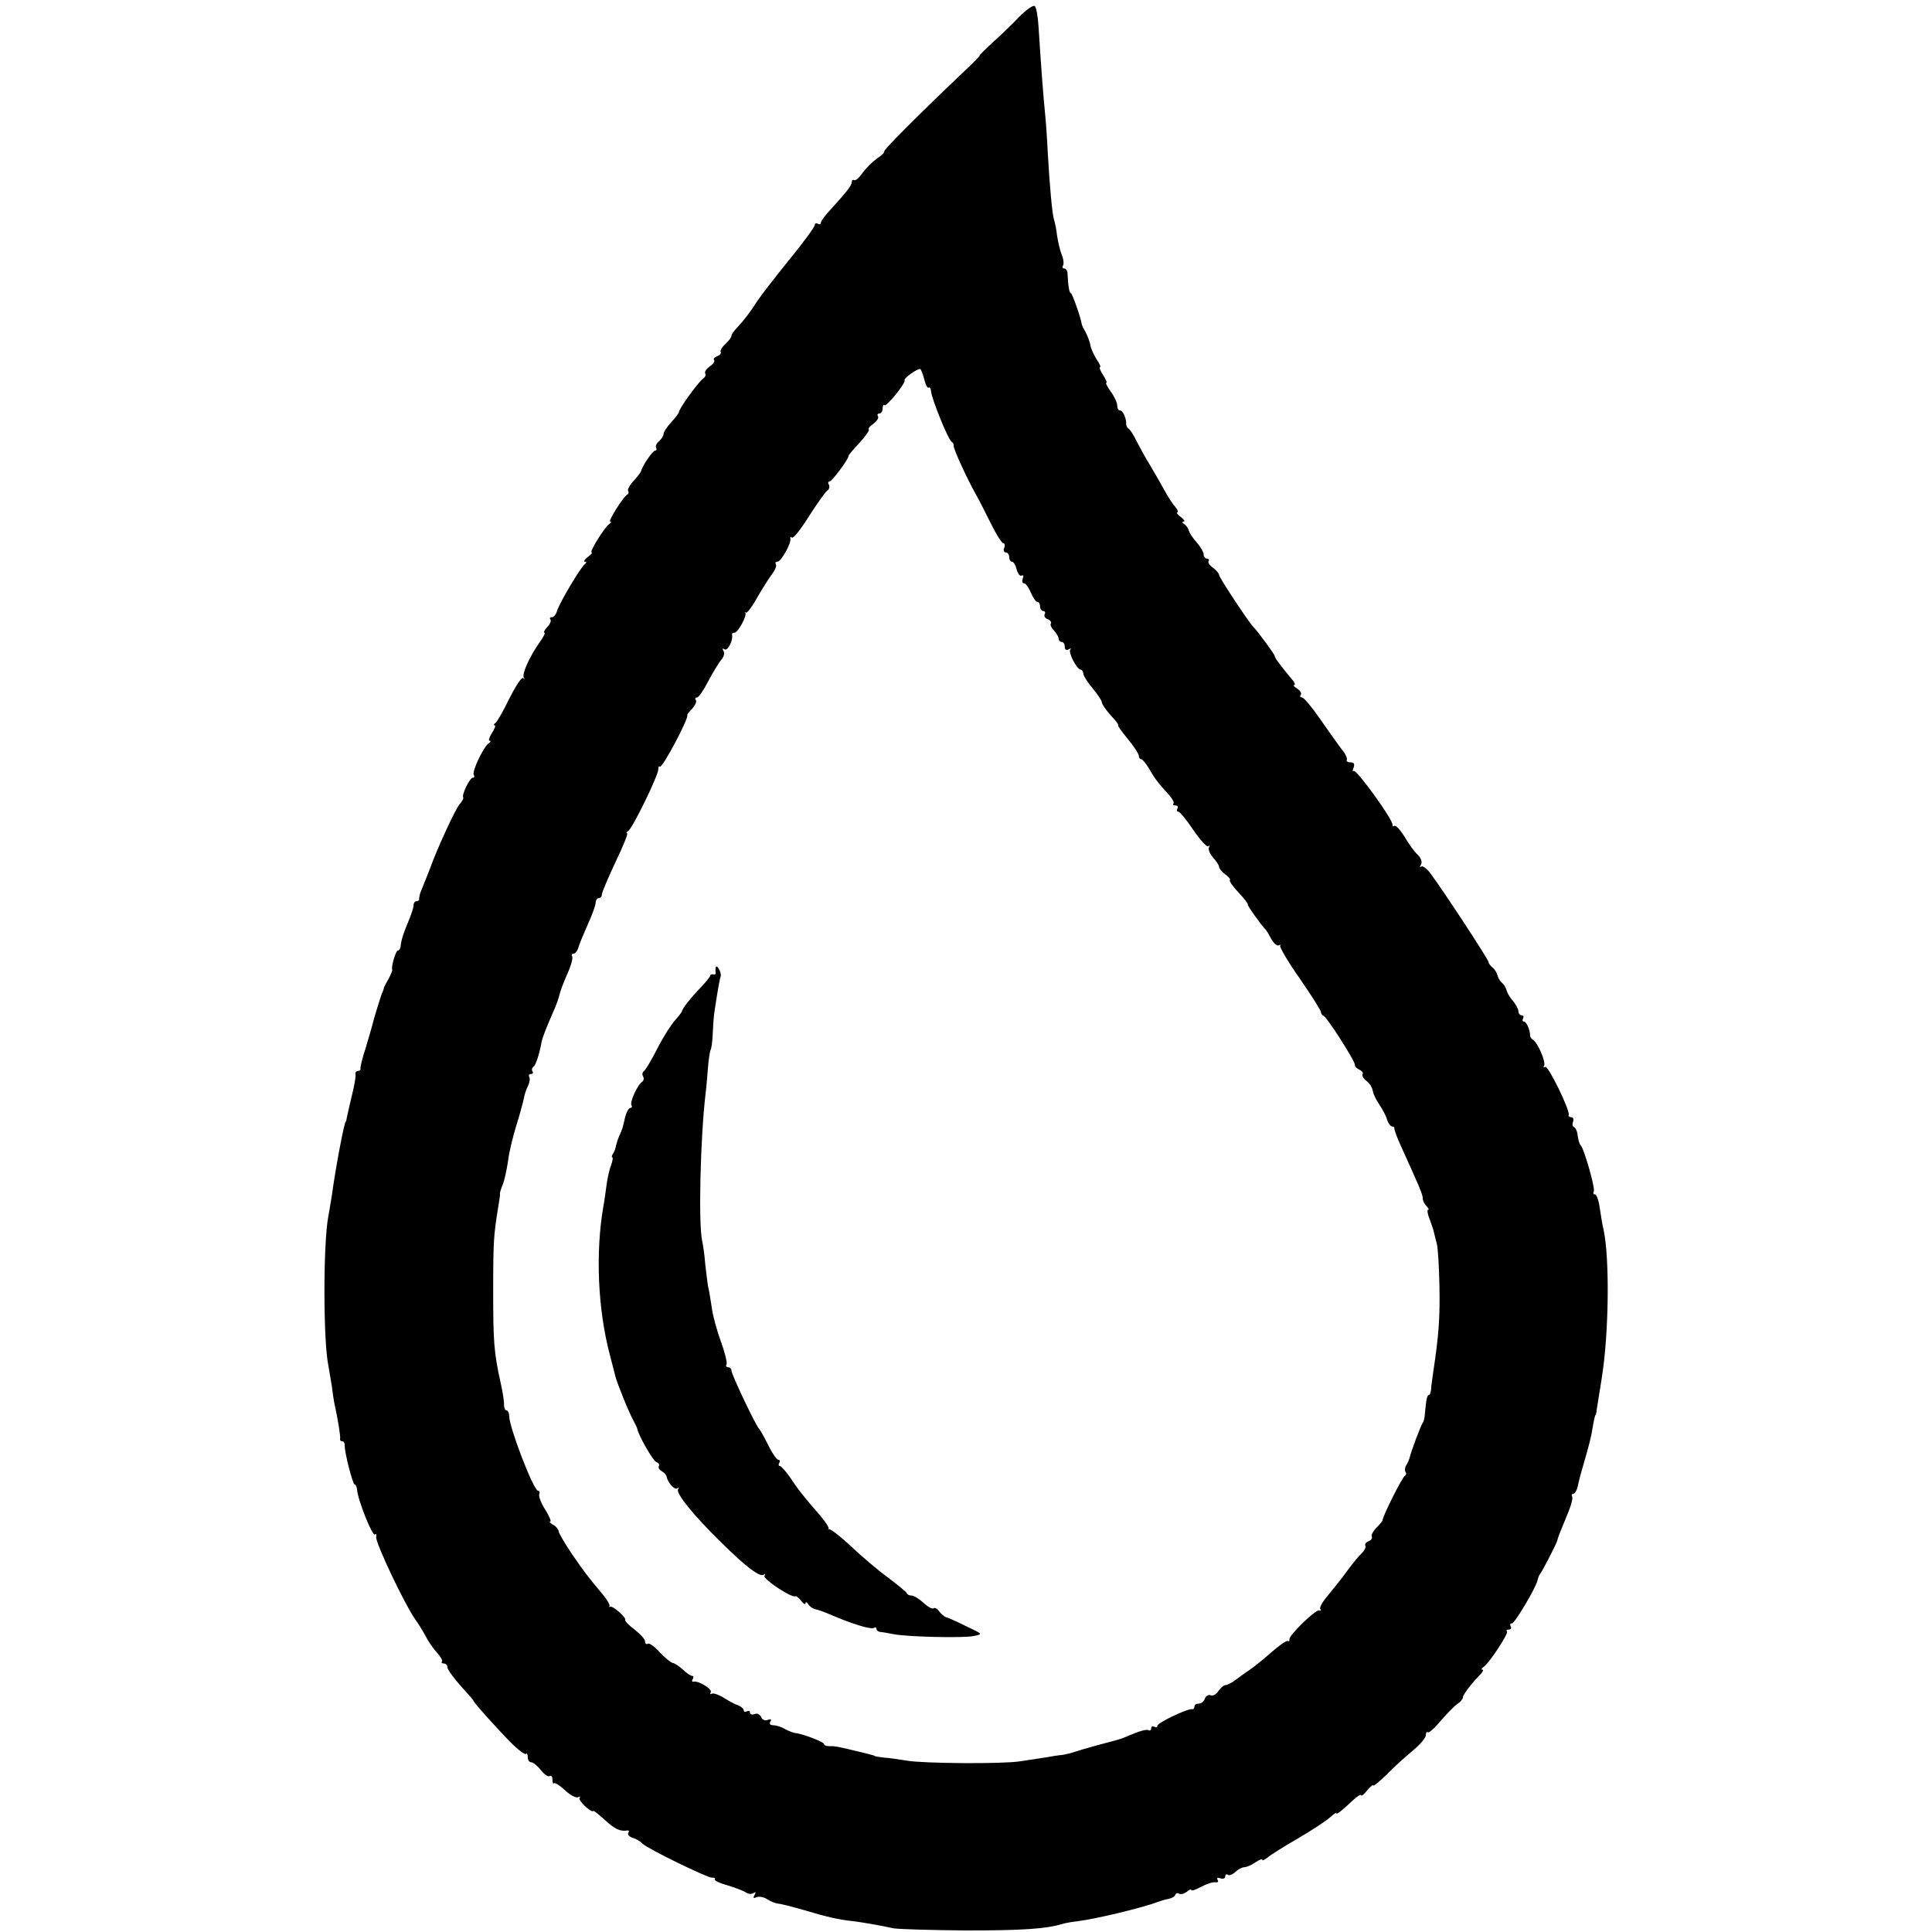
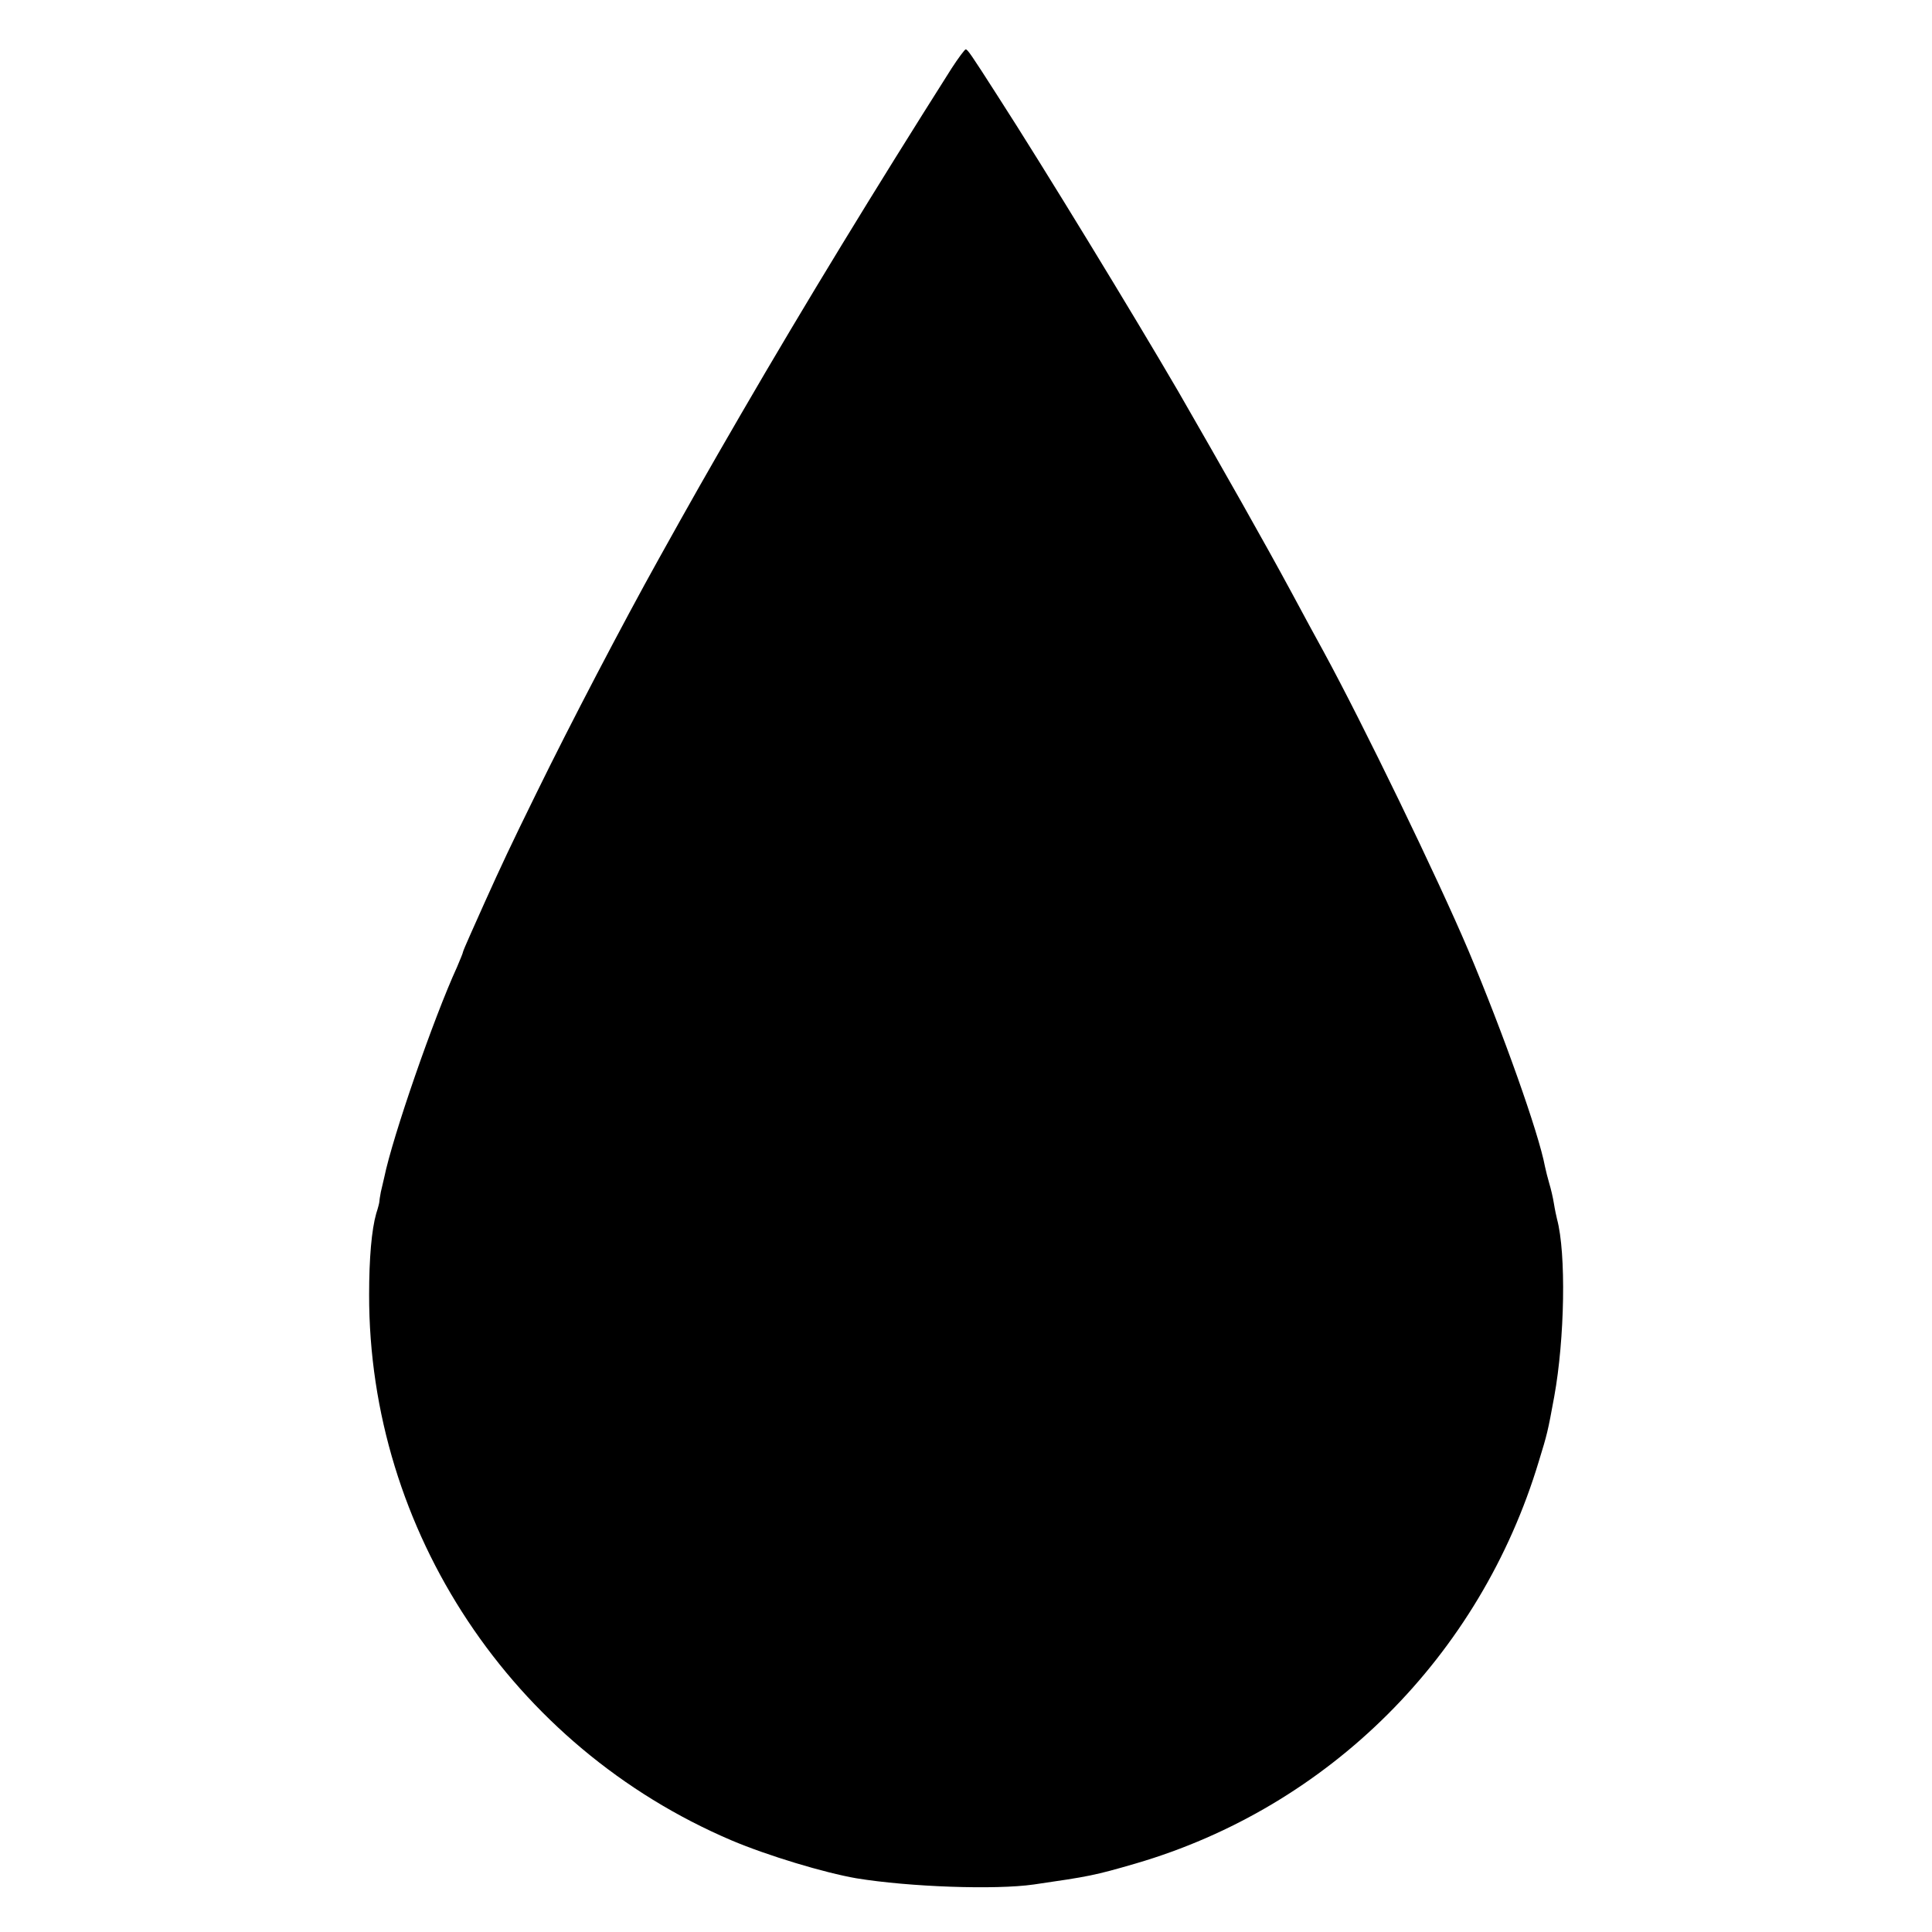
<svg xmlns="http://www.w3.org/2000/svg" version="1" width="834.667" height="834.667" viewBox="0 0 626 626">
-   <path d="M330.4 5.3c-2.2 2.3-6.1 6.1-8.7 8.4-2.6 2.4-4.5 4.3-4.3 4.3.3 0-2.3 2.6-5.6 5.7-14.1 13.4-25.7 25-25.3 25.4.2.3-.9 1.3-2.4 2.3-1.5 1.1-3.6 3.2-4.7 4.7-1 1.5-2.2 2.5-2.6 2.3-.4-.3-.8 0-.8.5 0 1.2-1.6 3.2-6.7 8.8-1.8 1.9-3.3 3.9-3.3 4.4 0 .6-.4.7-1 .4-.5-.3-1-.1-1 .4 0 .6-3.7 5.7-8.3 11.3-4.6 5.7-9.2 11.6-10.3 13.3-2.2 3.5-4.2 6.1-6.6 8.7-1 1-1.8 2.2-1.8 2.6 0 .5-.9 1.7-2 2.7-1.1 1-1.7 2.1-1.5 2.5.3.4-.2 1.1-1.1 1.4-.9.4-1.4.9-1 1.3.3.3-.3 1.3-1.4 2-1.1.8-1.8 1.8-1.5 2.3.3.5 0 1.2-.7 1.7-1.4.9-7.8 9.7-7.8 10.8 0 .3-1.1 1.8-2.5 3.3-1.4 1.5-2.5 3.2-2.5 3.8 0 .6-.7 1.7-1.5 2.4s-1.2 1.6-.9 2.1c.3.5.1.9-.3.9-.8 0-4.1 4.8-4.6 6.7-.1.4-1.2 1.8-2.4 3.1-1.3 1.4-2 2.8-1.8 3.2.3.5.2 1-.2 1.2-1.2.5-6.4 8.8-5.6 8.8.5 0 .3.4-.3.8-1.5 1-6.6 9.2-5.7 9.2.4 0-.2.7-1.3 1.5-1 .8-1.4 1.5-.9 1.5.6 0 .6.3 0 .8-1.3.9-8.1 12.3-9 15.1-.3 1.2-1.1 2.1-1.7 2.1-.6 0-.8.3-.5.7.4.3 0 1.5-1 2.5-.9 1-1.3 1.8-.9 1.8s-.3 1.4-1.6 3.2c-3.2 4.5-5.7 10.1-5.1 11.3.4.5.2.7-.2.2-.5-.4-2.4 2.6-4.4 6.5-1.9 4-4 7.6-4.5 8-.6.4-.8.8-.3.8.4 0 0 1.1-.9 2.5s-1.2 2.5-.8 2.5c.5 0 .4.4-.2.8-1.7 1.1-5.5 9.1-4.9 10.2.3.6.2 1-.3 1-1 0-3.7 5.6-3.1 6.4.2.2-.3 1.2-1.2 2.2-1.5 1.8-7.6 15.2-9.4 20.4-.2.6-2.4 6-3.2 8-.3.8-.5 1.8-.5 2.2.1.5-.3.8-.8.8-.6 0-1 .6-1 1.4 0 .7-.8 3.1-1.7 5.2-1.7 4.1-2.3 6-2.5 8.1-.1.7-.5 1.3-.9 1.3-.7 0-2.3 5.7-1.8 6.2.1.2-.4 1.4-1.1 2.8-.8 1.4-1.5 2.7-1.6 3 0 .3-.3 1.2-.7 2-.7 2-2.8 8.8-3.1 10.3-.2.7-1.1 3.9-2.1 7.2-1.1 3.3-1.8 6.3-1.7 6.7.1.5-.3.8-.8.8-.6 0-1 .6-.8 1.2.1.7-.4 3.6-1.1 6.4-.7 2.9-1.4 6-1.6 7-.2 1.1-.4 1.9-.5 1.9-.4 0-3.1 13.8-4.5 24-.4 2.2-.8 5.1-1.1 6.5-1.7 8.7-1.7 40.4 0 48.5.3 1.7.8 4.6 1.1 6.5.2 1.9.6 4.4.8 5.5 1.2 5.3 2.1 11.1 1.9 11.7-.1.5.2.8.7.8.5 0 .8.6.8 1.2-.2 2 2.6 12.8 3.2 12.8.4 0 .7.8.8 1.7.2 3.2 5 15.3 5.8 14.5.4-.4.5 0 .4.8-.4 1.6 9.1 21.6 12.5 26.5 1.2 1.6 2.8 4.3 3.6 5.8.8 1.6 2.4 3.9 3.6 5.2 1.2 1.3 1.9 2.6 1.6 2.9-.3.3 0 .6.6.6.7 0 1.2.6 1.2 1.3 0 .7 2 3.4 4.3 6 2.4 2.6 4.2 4.7 4.1 4.7-.5 0 7.1 8.5 12.2 13.7 2.3 2.3 4.5 3.9 4.8 3.6.3-.4.6.1.6 1 0 1 .5 1.7 1.1 1.7.6 0 2 1.1 3.1 2.5s2.4 2.3 2.9 2c.5-.4.9.2.9 1.1 0 1 .2 1.5.5 1.2.3-.3 2 .8 3.6 2.3 1.7 1.6 3.6 2.6 4.3 2.2.6-.3.8-.3.4.2-.7.7 3.7 5 4.5 4.3.1-.2 1.8 1.2 3.7 2.9 3.2 3 5 3.8 7.3 3.4.5-.1.6.3.3.8-.4.5.3 1.2 1.4 1.6 1.1.3 2.6 1.2 3.2 1.9 1.8 1.7 21.1 11.1 22.5 11 .7-.1 1.1.1.9.5-.3.4 1.6 1.3 4.2 2 2.6.8 5.2 1.8 5.9 2.3.7.5 1.8.6 2.4.2.8-.5.9-.3.4.6-.6 1-.4 1.2.7.7.9-.3 2.4 0 3.4.7 1.1.7 2.6 1.3 3.4 1.4.8 0 4.7 1 8.5 2.1 7.4 2.2 11.1 3.1 16 3.6 3.1.4 7.9 1.2 13 2.3 1.7.3 12.2.6 23.5.7 18.3 0 25.8-.5 31.2-2.1.9-.3 3.2-.7 5-.9 5.8-.7 21.2-4.4 25.8-6.2.8-.3 2.4-.8 3.5-1 1.1-.2 2.2-.8 2.3-1.3.2-.6.8-.7 1.3-.4.6.3 1.6 0 2.4-.6.8-.7 1.5-1 1.5-.6s1.5-.1 3.3-1.1c1.7-.9 3.8-1.6 4.6-1.4.7.1 1-.2.6-.8-.3-.7 0-.8.9-.5.9.3 1.6.1 1.6-.6 0-.6.4-.9.9-.5.5.3 1.6-.2 2.4-1 .9-.8 2.2-1.5 2.9-1.5.7 0 2.4-.7 3.6-1.6 1.2-.8 2.2-1.2 2.2-.8 0 .4.8 0 1.8-.8.9-.8 5.4-3.6 9.9-6.2 4.4-2.6 9-5.6 10.2-6.7 1.2-1.1 2.1-1.7 2.1-1.4 0 .6 1.7-.7 5.5-4.3 1.4-1.3 2.5-1.9 2.5-1.5.1.4 1-.3 2-1.6 1.1-1.3 2-2 2-1.6 0 .4 1.9-1.2 4.3-3.5 2.3-2.4 6.1-5.8 8.5-7.8 2.3-1.9 4.2-4.1 4.2-5 0-.8.3-1.3.6-.9.4.3 2.2-1.3 4.1-3.6 2-2.3 4.4-4.8 5.4-5.5 1.1-.7 1.9-1.7 1.9-2.2 0-.9 2.6-4.3 5.8-7.6.7-.8 1-1.4.5-1.4-.4 0-.3-.4.3-.8 1.9-1.2 8.3-11 7.7-11.6-.4-.3-.1-.6.6-.6s.9-.5.6-1c-.3-.6-.2-1 .4-1 .9 0 7.7-11.4 8.3-14 .2-.8.5-1.7.8-2 .6-.6 5.5-10.1 5.6-10.9.1-.7 1.1-3.2 3.5-9 1-2.4 1.6-4.7 1.3-5.2-.3-.5-.1-.9.4-.9s1.2-1.2 1.5-2.8c.3-1.5 1.3-5.2 2.2-8.2.9-3 1.9-6.9 2.2-8.5.8-4.7 1.1-6 1.3-6 .1 0 .3-.9.4-2 .2-1.1.9-5.6 1.6-10 2.3-14.4 2.6-38.5.6-48-.3-1.1-.8-4.1-1.2-6.7-.3-2.7-1.1-4.8-1.6-4.8s-.7-.4-.4-.9c.6-.9-3.2-14.2-4.3-15.1-.3-.3-.7-1.6-.9-3-.1-1.4-.7-2.6-1.2-2.8-.5-.2-.6-1-.3-1.8s0-1.4-.6-1.4-1-.3-.8-.8c.4-1.5-6.7-16.1-7.6-15.5-.6.3-.7.1-.4-.4.7-1.1-2-7.4-3.6-8.4-.5-.3-.9-.9-.9-1.2 0-1.9-1.2-4.7-2-4.7-.5 0-.6-.5-.3-1 .3-.6.1-1-.4-1-.6 0-1.1-.6-1.1-1.3 0-.7-.8-2.2-1.7-3.3-1-1.1-1.9-2.6-2.1-3.4-.2-.8-.8-2-1.5-2.5-.7-.6-1.3-1.7-1.5-2.5-.2-.8-.9-2-1.6-2.5-.7-.6-1.3-1.4-1.3-1.8 0-.8-14.3-22.6-18.8-28.7-1.2-1.6-2.6-2.6-3-2.2-.5.4-.5.1-.1-.6.5-.8.1-2.1-1-3.2-1.1-1-3-3.6-4.3-5.9-1.4-2.2-2.8-3.8-3.3-3.5-.5.3-.7.1-.6-.3.4-1.4-11.8-18.3-12.6-17.5-.4.3-.4-.1 0-1.1.4-1.2.1-1.7-1.1-1.7-.9 0-1.4-.4-1.1-.8.2-.4-.4-1.9-1.5-3.2-1.1-1.4-4.2-5.8-7-9.8-2.7-3.9-5.4-7.2-6-7.2-.6 0-.8-.4-.4-.9.3-.6-.3-1.4-1.2-2-1-.6-1.4-1.1-1-1.1.4 0 .3-.6-.2-1.3-4.3-5.1-6.1-7.6-6.1-8.2 0-.5-5.5-8-7-9.5-1.4-1.4-11-15.9-11-16.7 0-.5-.9-1.5-1.9-2.3-1.1-.7-1.8-1.7-1.5-2.2.3-.4 0-.8-.5-.8-.6 0-1.1-.6-1.1-1.4 0-.7-1-2.4-2.2-3.8-1.3-1.4-2.4-3.1-2.6-3.9-.2-.8-.9-1.7-1.5-2.1-.7-.4-.7-.8-.2-.8.6 0 .1-.7-.9-1.5-1.1-.8-1.6-1.5-1.1-1.5.4 0 .1-.8-.7-1.8-.9-.9-2.5-3.5-3.7-5.7-1.2-2.2-3.3-5.8-4.6-8-1.4-2.2-3.2-5.6-4.2-7.5-.9-1.9-2.1-3.8-2.6-4.1-.5-.3-.8-1-.8-1.5.1-1.7-1-4.4-2-4.4-.5 0-.9-.7-.9-1.6 0-.9-.9-2.9-2.1-4.5-1.1-1.6-1.8-2.9-1.4-2.9.3 0-.2-1.1-1.1-2.5-.9-1.4-1.3-2.5-1-2.5.4 0-.1-1.2-1.1-2.6-.9-1.5-1.9-3.6-2-4.6-.2-1.1-.9-2.9-1.5-4.1-.7-1.2-1.3-2.4-1.3-2.7-.3-2.1-3.1-10-3.5-10-.5 0-.9-2.1-1.1-6.3 0-.9-.5-1.7-1-1.7-.6 0-.8-.4-.5-.9.4-.5.2-2.2-.4-3.6-.6-1.5-1.2-4.3-1.5-6.2-.2-2-.7-4.3-1-5.2-.6-2-1.4-11-2-21.5-.2-4.4-.6-10.2-.9-13-.5-4.9-1.3-15.2-2.1-28-.2-3.2-.7-6.2-1.2-6.6-.4-.5-2.6 1-4.9 3.3zM299.5 123c.4 1.7 1 2.8 1.4 2.6.4-.3.7.3.8 1.3.2 2.4 5.5 15.5 6.6 16.2.5.3.8.9.7 1.3-.2.8 4.1 10.2 7.1 15.6 1.1 1.9 3.3 6.3 5 9.7 1.7 3.5 3.5 6.3 4 6.3.4 0 .6.7.3 1.5-.4.8-.1 1.5.5 1.5s1.1.7 1.1 1.5.4 1.5.9 1.5 1.2 1.1 1.5 2.5c.4 1.4 1.1 2.3 1.6 2 .6-.3.7.1.4.9-.3.9-.2 1.6.4 1.6.5 0 1.5 1.3 2.2 3 .7 1.6 1.6 3 2.1 3s.9.7.9 1.5.5 1.5 1.1 1.5c.5 0 .7.5.4 1-.3.6.1 1.3.9 1.6.9.3 1.4 1 1.1 1.4-.3.5.2 1.5 1 2.3.8.9 1.5 2 1.5 2.6 0 .6.5 1.1 1 1.1.6 0 1 .7 1 1.6 0 .9.5 1.2 1.3.8.6-.4.9-.4.5.1-.8.9 2.2 6.5 3.4 6.5.4 0 .8.6.8 1.2 0 .7 1.4 2.9 3 4.8s3 4 3 4.5c0 .6 1.3 2.5 2.9 4.3 1.7 1.7 2.7 3.2 2.4 3.2-.3 0 1.1 2 3.1 4.4 2 2.4 3.6 4.9 3.6 5.5 0 .6.4 1.1.8 1.1s1.6 1.5 2.6 3.2c1.9 3.3 2.7 4.3 6.5 8.5 1 1.2 1.7 2.4 1.3 2.7-.3.3 0 .6.7.6s.9.4.6 1c-.3.5-.2 1 .3 1s2.7 2.7 4.9 6c2.2 3.2 4.4 5.6 4.8 5.2.5-.4.5-.2.2.4-.3.6.3 2 1.3 3.2 1.1 1.2 2 2.6 2 3.1s.9 1.6 2 2.4c1.1.8 1.8 1.6 1.5 1.9-.3.2 1 2.1 2.9 4.1 1.9 2 3.1 3.7 2.9 3.7-.5 0 4.4 6.8 5.6 8 .4.3 1.2 1.7 2 3.2.8 1.5 1.9 2.4 2.5 2.1.6-.3.8-.3.4.1-.3.4 2.5 5.2 6.3 10.6 3.8 5.5 6.9 10.4 6.9 10.9s.4 1.1.9 1.3c1.1.4 10.1 14.5 10.1 15.8 0 .6.7 1.3 1.5 1.6.8.4 1.3 1 1 1.4-.3.5.3 1.5 1.2 2.2 1 .7 2 2.2 2.1 3.3.2 1.1 1.2 3.1 2.2 4.5.9 1.4 2.1 3.5 2.4 4.7.4 1.3 1.2 2.3 1.7 2.3s.8.3.7.7c0 .5.9 3 2.2 5.8 6 13.2 7 15.6 7 16.8 0 .7.5 1.8 1.2 2.5s.9 1.2.5 1.2c-.3 0-.2 1.2.4 2.7.6 1.6 1.3 3.6 1.5 4.5.2 1 .7 2.8 1 4 .3 1.3.7 7.3.8 13.5.2 10.1-.2 15.9-2 27.8-.3 2.2-.7 4.8-.7 5.7-.1 1-.4 1.8-.7 1.8-.6 0-.9 1.4-1.3 6-.1 1.4-.4 2.7-.7 3-.5.5-3.9 9.5-4.3 11.5-.2.5-.6 1.6-1 2.2-.5.7-.6 1.7-.3 2.2.4.5.2 1.1-.2 1.3-.8.3-7.2 13.1-7.2 14.3 0 .3-.9 1.4-2 2.5-1.2 1.2-1.8 2.5-1.5 2.9.2.5-.2 1.2-1.1 1.5-.8.3-1.3 1-1 1.4.3.5-.3 1.6-1.2 2.5-.9.8-3 3.4-4.7 5.7-1.6 2.3-4.5 5.8-6.2 7.9-1.8 2.1-2.9 4.1-2.5 4.5.4.4.2.6-.4.4-1.2-.3-10 8.3-9.6 9.4.1.5-.2.7-.6.5-.5-.1-2.9 1.6-5.4 3.8-2.5 2.2-5.6 4.7-6.8 5.5-1.2.8-3.3 2.3-4.5 3.2-1.3 1-2.8 1.8-3.4 1.8-.6 0-1.6.9-2.3 1.9-.6 1-1.7 1.7-2.5 1.4-.7-.3-1.6.2-1.9 1.1-.3.9-1.2 1.6-2 1.6s-1.4.4-1.4 1c0 .5-.3.9-.7.8-1.4-.3-11.3 4.4-11.3 5.4 0 .5-.4.6-1 .3-.5-.3-1-.1-1 .5s-.4.9-.9.6c-.5-.3-2.6.2-4.7 1.1-2.2.9-4.3 1.8-4.9 1.9-.5.2-3.7 1-7 1.9-3.3.9-6.7 1.9-7.5 2.2-.8.3-2.5.7-3.6.9-1.2.1-3.9.5-6 .9-2.2.3-5.7.9-7.9 1.2-5.8.9-31.2.7-36.5-.2-2.5-.4-5.8-.9-7.5-1-1.6-.2-3-.4-3-.5 0-.1-.7-.3-1.5-.5s-2.6-.7-4-1c-6.1-1.5-7.6-1.8-9.2-1.7-1 0-1.8-.3-1.8-.7 0-.7-7.1-3.4-9.5-3.6-.5-.1-2-.6-3.2-1.3-1.2-.7-2.9-1.2-3.8-1.2-1 0-1.3-.5-.9-1.2.5-.7.2-.9-.9-.5-.9.3-1.8-.1-2.1-1-.4-.8-1.3-1.3-2.1-.9-.8.3-1.5.1-1.5-.5s-.4-.7-1-.4c-.5.3-1 .2-1-.3s-.8-1.2-1.7-1.6c-1-.3-3.1-1.4-4.8-2.5-1.6-1-3.4-1.6-3.9-1.3-.5.3-.6.1-.3-.5.6-1-4-3.8-5.6-3.4-.5.1-.6-.3-.2-.9.3-.5.2-1-.3-1-.4 0-1.8-.9-2.9-2-1.2-1.1-2.7-2.1-3.4-2.2-.7-.2-2.6-1.8-4.2-3.5-1.6-1.8-3.3-3-3.8-2.7-.5.3-.9-.1-.9-.8 0-.7-1.6-2.4-3.4-3.8-1.9-1.4-3.2-2.8-3-3.1.4-.8-4.3-4.9-5-4.3-.3.2-.4.1-.1-.2.2-.4-.8-2.1-2.3-3.9-4.7-5.6-5.8-7-10.1-13.3-2.2-3.3-4.1-6.5-4.1-7.1 0-.5-.8-1.5-1.7-2-1-.6-1.5-1.1-1-1.1.4 0-.3-1.7-1.6-3.8-1.3-2-2.2-4.3-2-5 .3-.6.1-1.2-.4-1.2-1.4 0-9.3-20.5-9.3-24.1 0-1-.4-1.9-.9-1.9-.4 0-.8-.8-.8-1.8.1-.9-.4-4.2-1.1-7.2-2.2-10-2.4-13.4-2.4-30 0-16.1.2-18 1.6-26.7.4-2.4.7-4.4.6-4.5-.1-.2.3-1.5.9-3 .6-1.5 1.3-4.9 1.7-7.5.3-2.7 1.5-7.7 2.6-11.3 1.1-3.5 2.2-7.5 2.5-8.9.2-1.3.8-3.2 1.4-4.3.5-1 .7-2.3.4-2.8-.3-.6-.1-1 .5-1s.9-.4.5-.9c-.3-.5-.1-1.2.4-1.5.7-.5 1.9-4.1 2.6-8.1.3-1.4 1.4-4.2 3.6-9.3 1.1-2.3 2-5 2.2-6 .2-.9 1.3-3.9 2.5-6.6 1.2-2.6 1.9-5.2 1.6-5.7-.3-.5-.1-.9.5-.9.5 0 1.3-1 1.6-2.3.4-1.2 1.8-4.6 3.1-7.5 1.3-2.9 2.4-5.9 2.4-6.7 0-.8.5-1.5 1-1.5.6 0 1-.5 1-1.1 0-.7 2-5.4 4.4-10.5 2.5-5.2 4.2-9.4 3.8-9.4-.4 0-.2-.4.4-.8 1.4-.9 9.9-18.3 9.7-20 0-.7.2-1.1.5-.8.7.8 9.5-15.8 8.9-16.7-.1-.2.6-1.1 1.6-2.1.9-1 1.5-2.2 1.2-2.7-.4-.5-.2-.9.3-.9.6 0 2.2-2.4 3.7-5.3 1.5-2.8 3.4-6 4.2-6.9.8-.9 1.2-2.2.7-2.9-.4-.7-.3-1 .4-.5 1 .6 2.8-3 2.4-4.7-.1-.4.2-.7.8-.7 1.1 0 4.1-5.5 3.5-6.4-.3-.3-.2-.4.2-.1.3.3 2-1.9 3.6-4.8 1.6-2.8 3.8-6.3 4.8-7.6 1-1.3 1.6-2.7 1.3-3.2-.3-.5-.1-.9.5-.9 1.2 0 4.6-6.1 4.2-7.5-.1-.5.1-.7.5-.3.4.4 2.9-2.7 5.5-6.9 2.7-4.2 5.4-8 6-8.4.6-.4.8-1.2.5-1.8-.4-.6-.3-1.1.2-1.1.8 0 6.4-7.6 6.1-8.2-.1-.2 1.5-2.1 3.5-4.2 2-2.2 3.4-4.2 3.1-4.4-.3-.3.4-1.2 1.5-1.9 1.1-.8 1.8-1.9 1.5-2.4-.4-.5-.1-.9.4-.9.6 0 1.1-.8 1.1-1.7 0-.9.3-1.3.6-1 .6.6 7.1-7.4 6.5-8.1-.4-.6 4.4-4 5.1-3.6.3.2.9 1.8 1.3 3.4z" />
-   <path d="M231.9 313.5c-.1.5-.1 1.3 0 1.7 0 .5-.3.7-.8.5-.5-.1-1 .1-1 .5-.1.4-1.4 2-2.9 3.6-3.4 3.5-6.2 7.1-6.2 7.8 0 .2-1 1.6-2.2 2.9-1.3 1.4-3.9 5.5-5.8 9.2-1.9 3.8-3.9 7.1-4.4 7.4-.5.4-.6 1.1-.2 1.7.3.6.2 1.3-.3 1.7-1.5.9-4.1 6.6-3.5 7.6.3.5.1.9-.4.9s-1.3 1.5-1.7 3.2c-.8 3.6-.8 3.5-1.9 6-.4.9-.8 2.2-1 3-.1.7-.5 1.9-.9 2.5-.5.7-.6 1.3-.3 1.3s.1 1.1-.4 2.6c-.6 1.4-1.2 4.3-1.5 6.6-.3 2.2-.7 5.2-1 6.7-2.6 15.1-1.8 33.3 2.1 48.1.8 3 1.6 6.2 1.8 7 .6 2.3 4.5 12 5.9 14.4.6 1.2 1.2 2.3 1.2 2.6.4 2.2 5.1 10.3 6.1 10.7.8.3 1.2.9.9 1.3-.3.5.1 1.2.9 1.7.8.4 1.5 1.2 1.6 1.8.4 2 2.7 4.5 3.5 3.7.5-.4.5-.2.2.4-.7 1.3 5 8.4 14.1 17.3 8.1 8 12.6 11.3 13.7 10.3.5-.4.5-.2.2.4-.6 1 8.9 7.3 10 6.6.2-.2 1.1.5 1.9 1.5.7 1 1.4 1.3 1.4.8 0-.6.4-.4.9.3.4.7 1.4 1.4 2.2 1.6.8.1 3.2 1 5.3 1.9 6.7 2.9 12.7 4.7 13.7 4.2.5-.4.9-.2.9.3s.6.9 1.3 1c.6 0 2.6.4 4.2.7 4.7.9 22.7 1.3 26 .6 3-.6 3-.6-2.5-3.2-3-1.5-5.9-2.8-6.5-2.9-.5-.2-1.5-1-2.2-1.9-.6-.9-1.4-1.3-1.8-1-.3.4-1.8-.4-3.2-1.7-1.4-1.3-3.2-2.4-3.9-2.4-.7 0-1.4-.3-1.6-.8-.1-.4-2.9-2.6-6-5-3.2-2.3-8.6-6.9-12.1-10.2-3.5-3.3-6.7-5.7-7.1-5.5-.3.3-.4.2-.1-.1.2-.4-1-2.3-2.8-4.4-4.9-5.6-7-8.2-9.7-12.3-1.4-2-2.9-3.7-3.3-3.7-.5 0-.5-.5-.2-1 .3-.6.2-1-.3-1s-2-2.1-3.3-4.8c-1.3-2.6-2.6-4.9-2.9-5.2-1-.8-9-17.7-9-18.9 0-.6-.5-1.1-1.1-1.1-.5 0-.8-.4-.5-.9.3-.5-.5-3.8-1.8-7.4-1.3-3.5-2.7-8.6-3-11.2-.4-2.6-.9-5.7-1.2-6.8-.2-1.2-.6-4.5-.9-7.2-.2-2.8-.7-6.1-1-7.5-1.2-5.4-.6-32.9 1.1-47.5.3-2.2.6-6.1.8-8.7.2-2.5.6-5 .8-5.5.3-.4.6-2.6.7-4.8.1-2.2.3-5.4.5-7 .8-5.5 1.7-11 2.1-12.1.2-.6-.1-1.7-.6-2.5s-.9-1-1-.4z" />
+   <path d="M308.3 22.2C283.4 61.5 261.1 98 240.2 134c-11.6 20-15.9 27.6-26.7 47-11.7 21-28.8 53.7-39.7 76-8.5 17.3-11.3 23.3-16.8 35.5-1.2 2.7-3.3 7.4-4.6 10.3-1.3 2.9-2.4 5.5-2.4 5.7 0 .3-.9 2.4-1.9 4.8-7.6 16.6-20.9 55-23.6 68.2-.3 1.1-.7 3.2-1.1 4.7-.3 1.5-.5 3-.5 3.3 0 .2-.4 1.9-1 3.7-1.5 5.3-2.3 14.5-2.3 26.3C119.5 496 165.9 566 237 596.3c11.8 5 30.1 10.5 40.5 12.3 17.1 2.8 45 3.8 57.5 2 17.9-2.6 19.6-2.9 33-6.8 62.6-18.3 111.6-67.2 130.6-130.3 2.7-8.8 2.9-9.5 5-21 3.4-18.7 3.9-46.4.9-57.5-.2-.8-.7-3.1-1-5-.3-1.9-1-4.9-1.5-6.5-.5-1.7-1.1-4.1-1.4-5.5-2-10.8-13.6-43.4-24.8-70-10-23.6-34.2-73.5-47-97-2-3.6-6.6-12.1-10.3-19-8.8-16.3-22-39.6-36.8-65.3-14.4-24.7-43.4-72.3-58.5-95.7-8.7-13.6-9.7-15-10.3-15-.3 0-2.4 2.8-4.6 6.2z" />
</svg>
